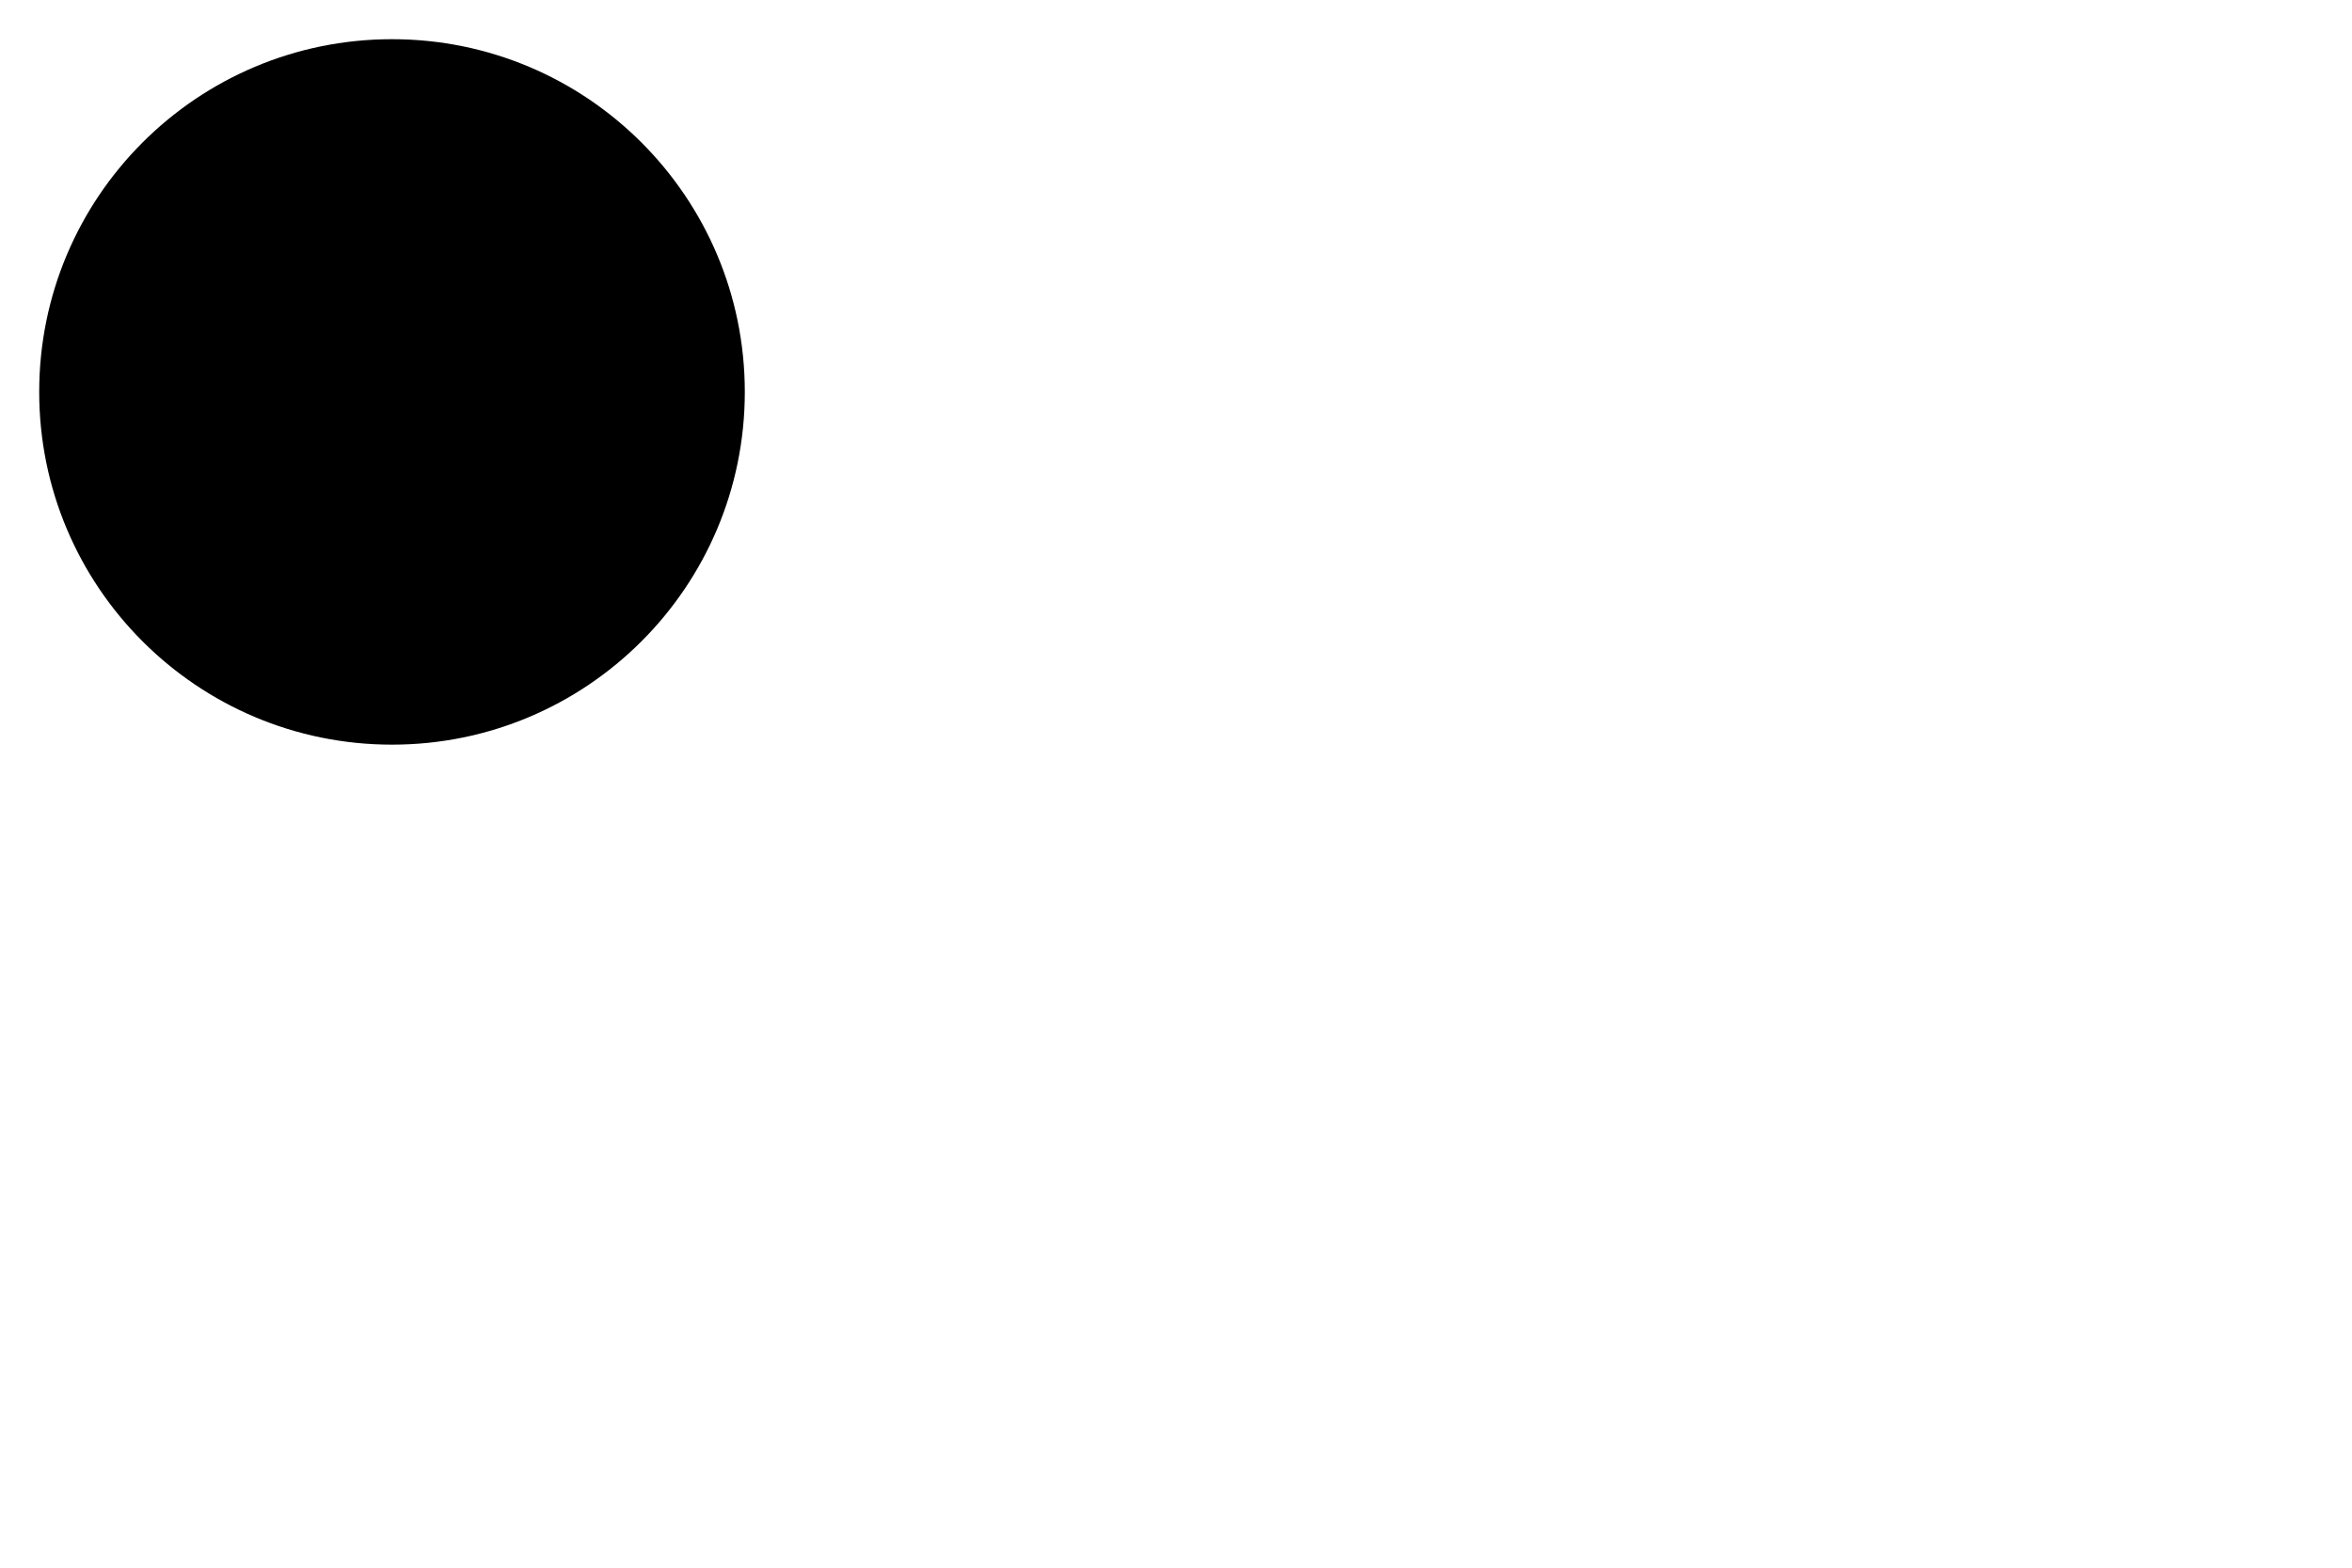
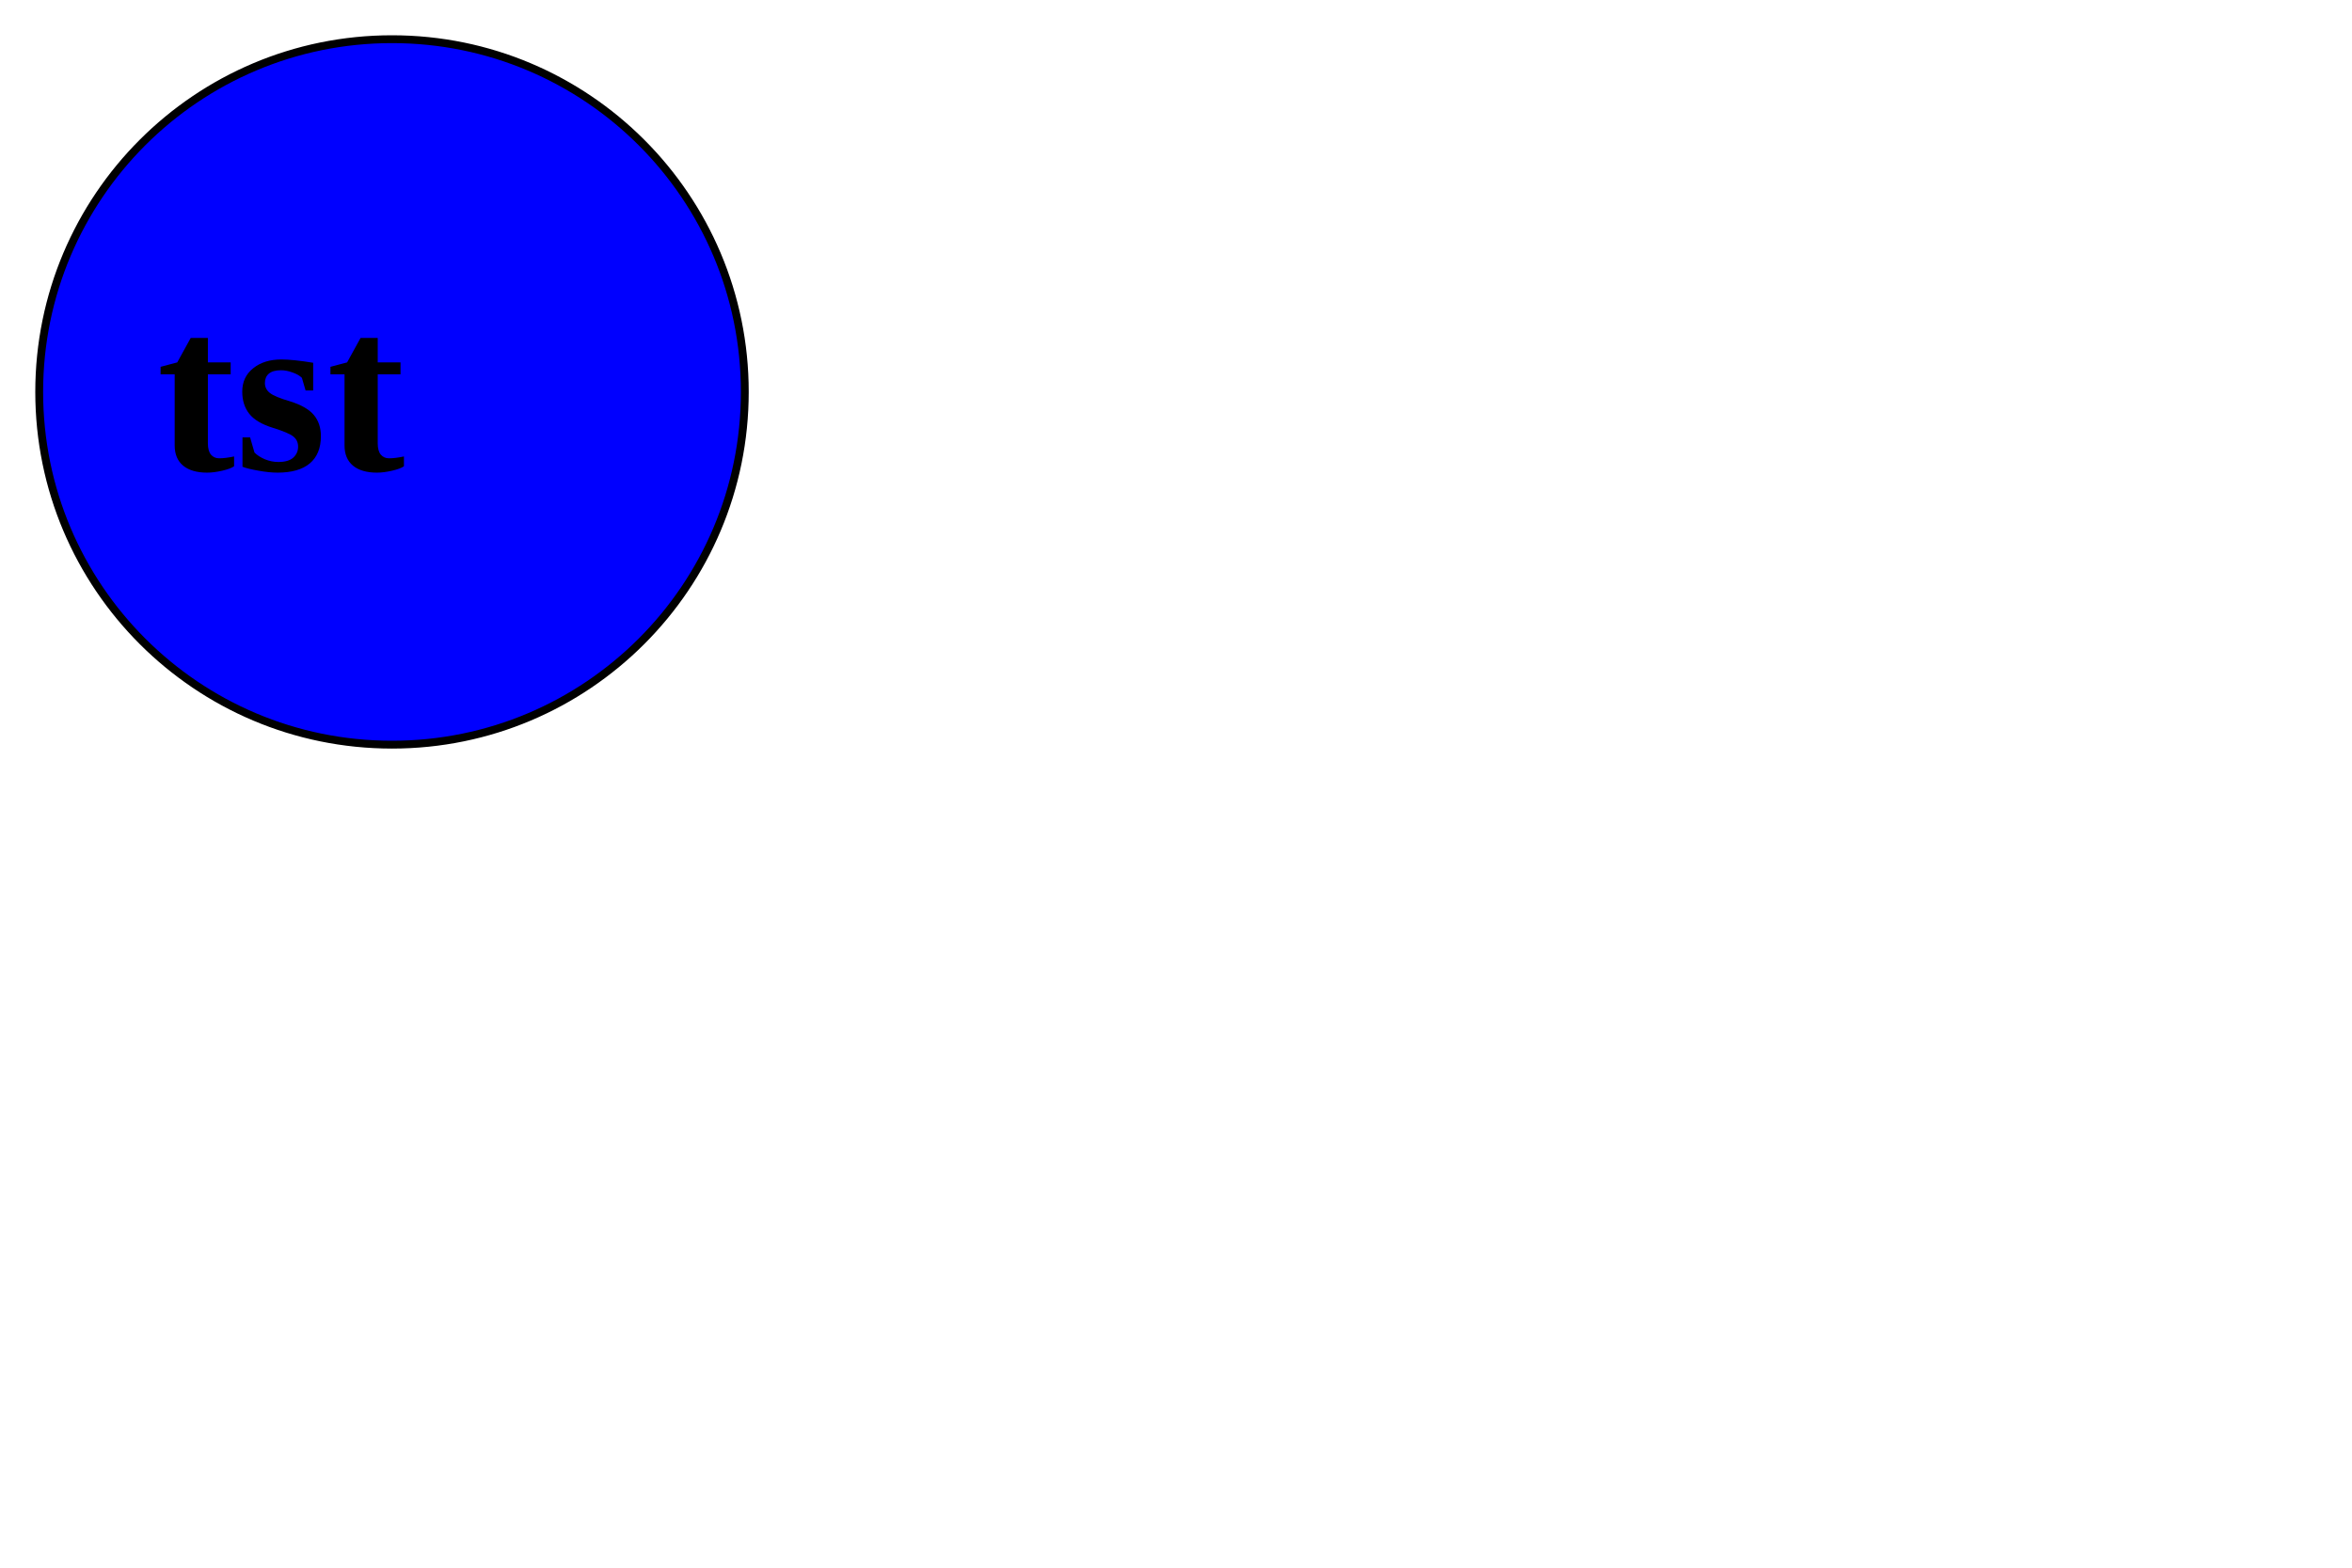
<svg xmlns="http://www.w3.org/2000/svg" height="200" width="300">
-   <circle r="45" cx="50" cy="50" fill="undefined" stroke="undefined" stroke-width="1" />
-   <text x="20" y="60" font-weight="bold" fill="undefined" font-size="30">tst</text>
+   <circle r="45" cx="50" cy="50" fill="blue" stroke="black" stroke-width="1" />
+   <text x="20" y="60" font-weight="bold" fill="black" font-size="30">tst</text>
</svg>
